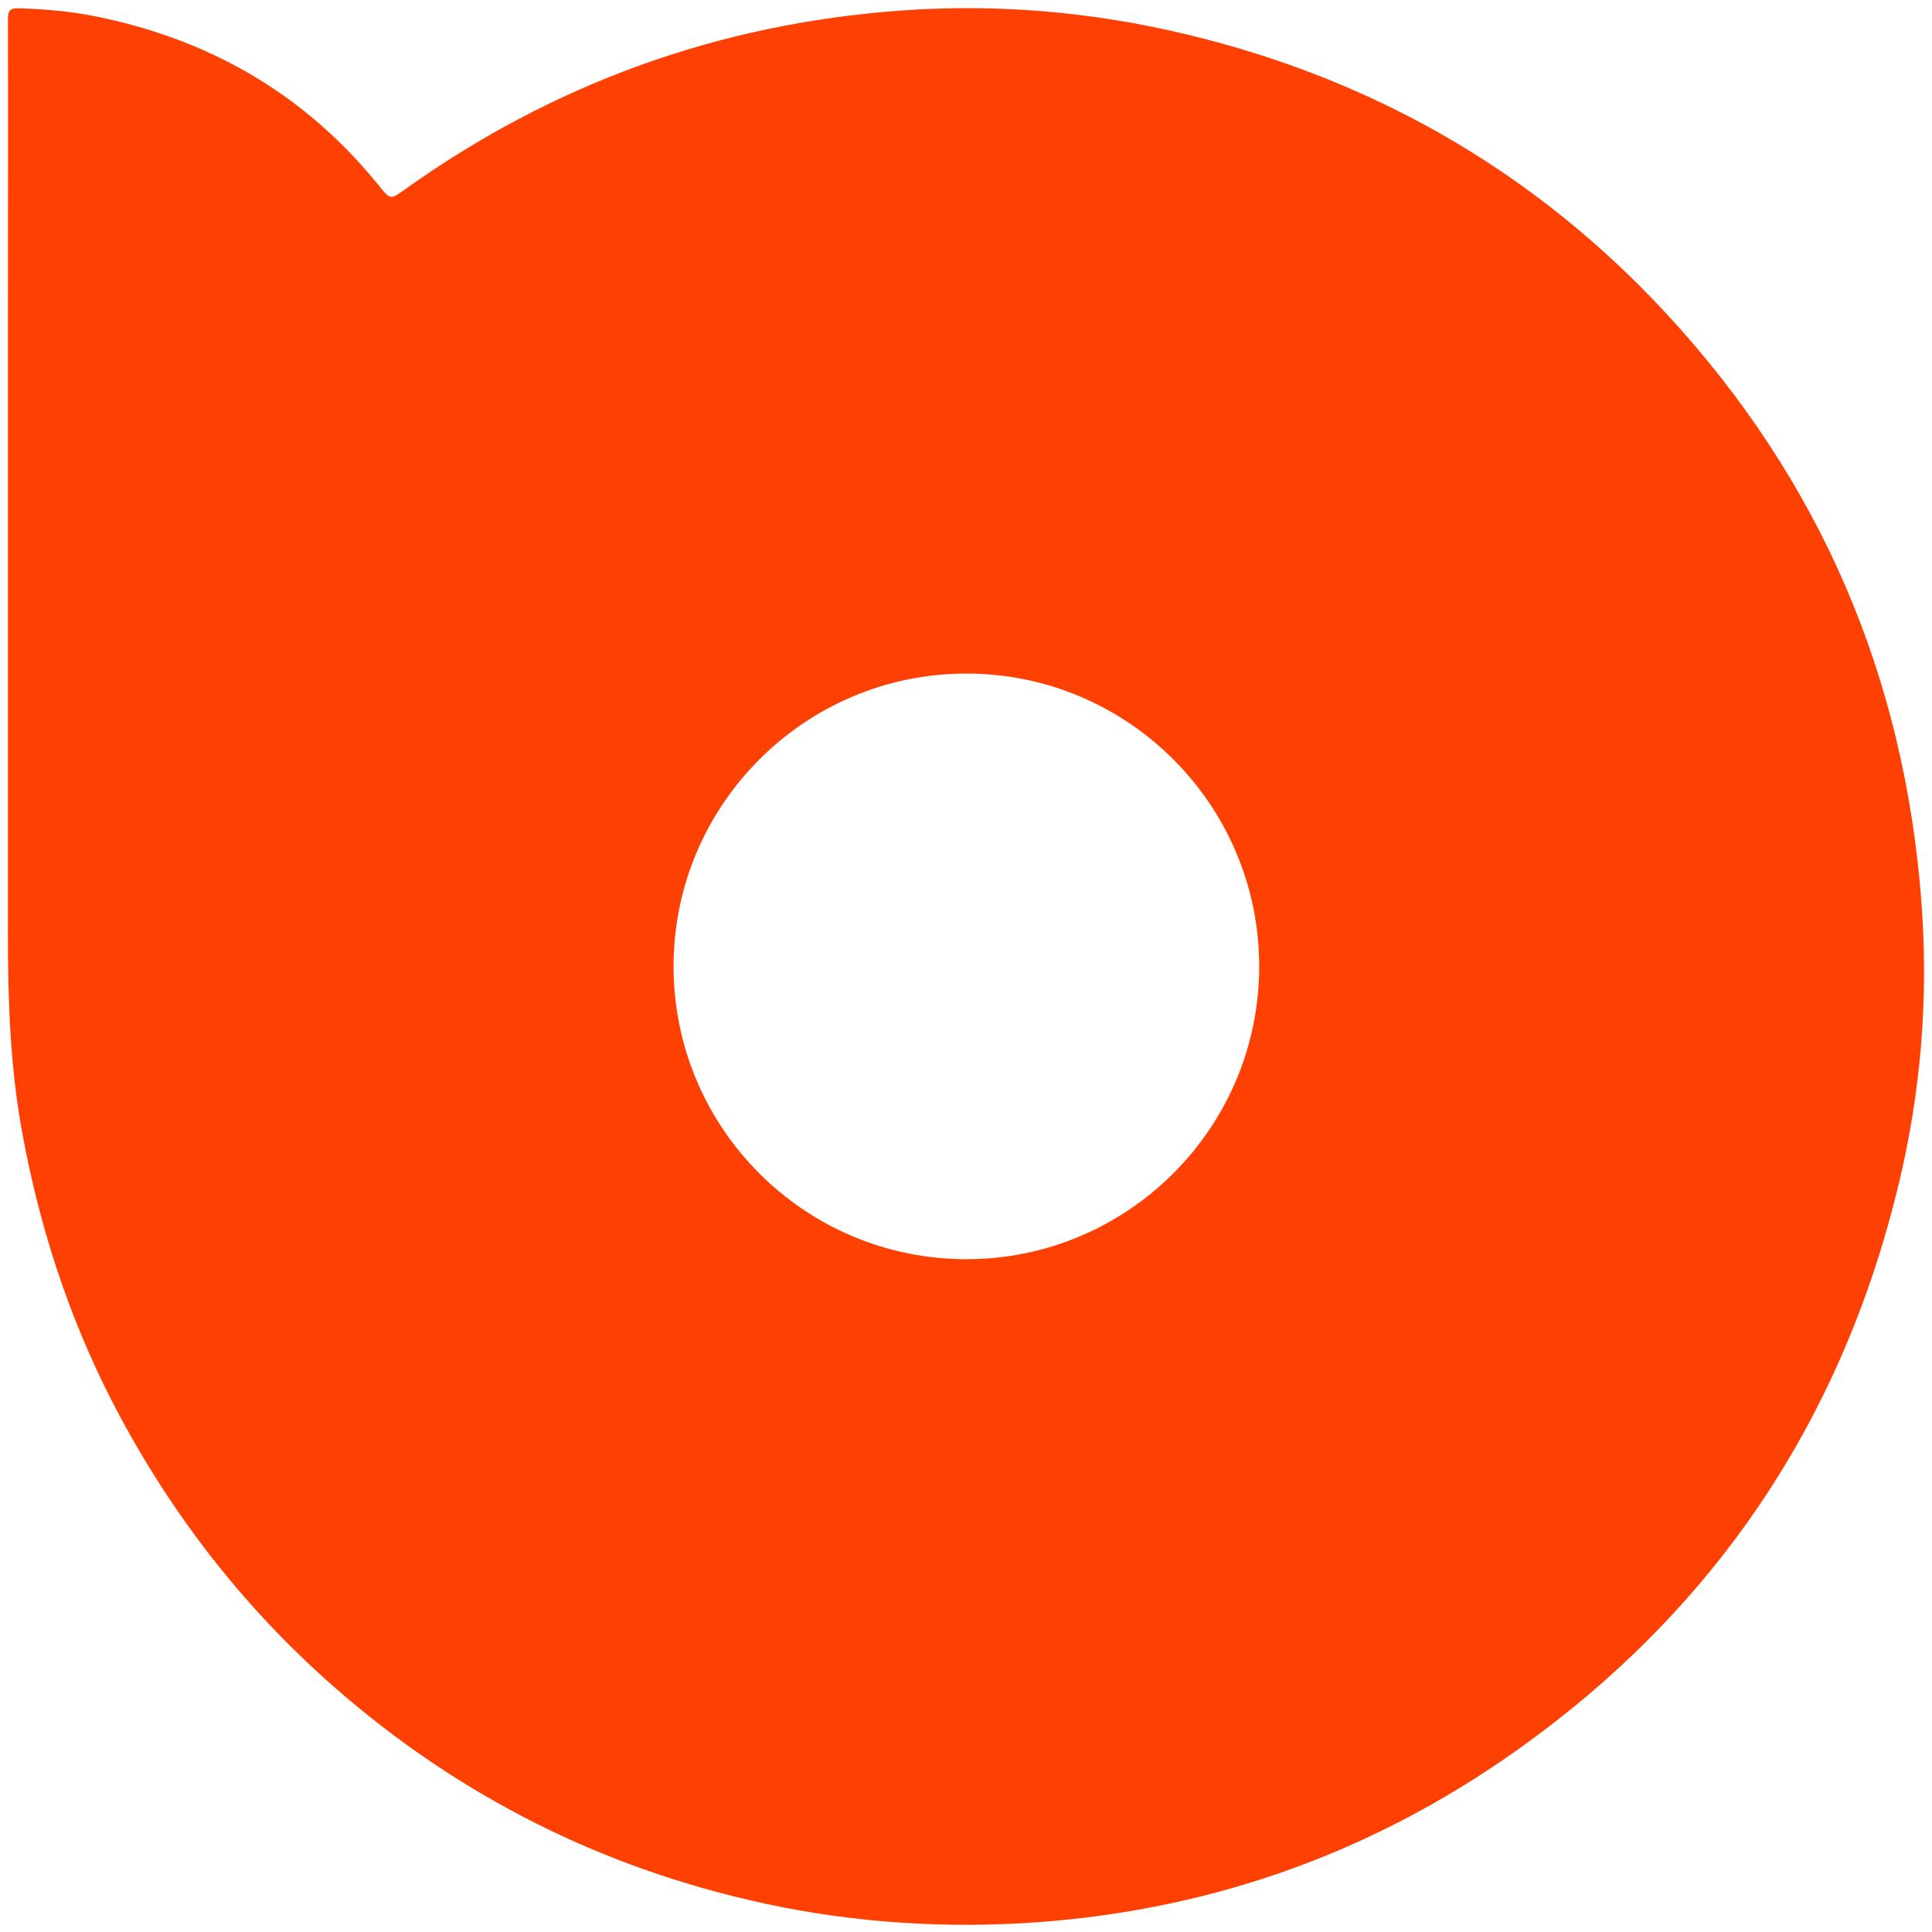
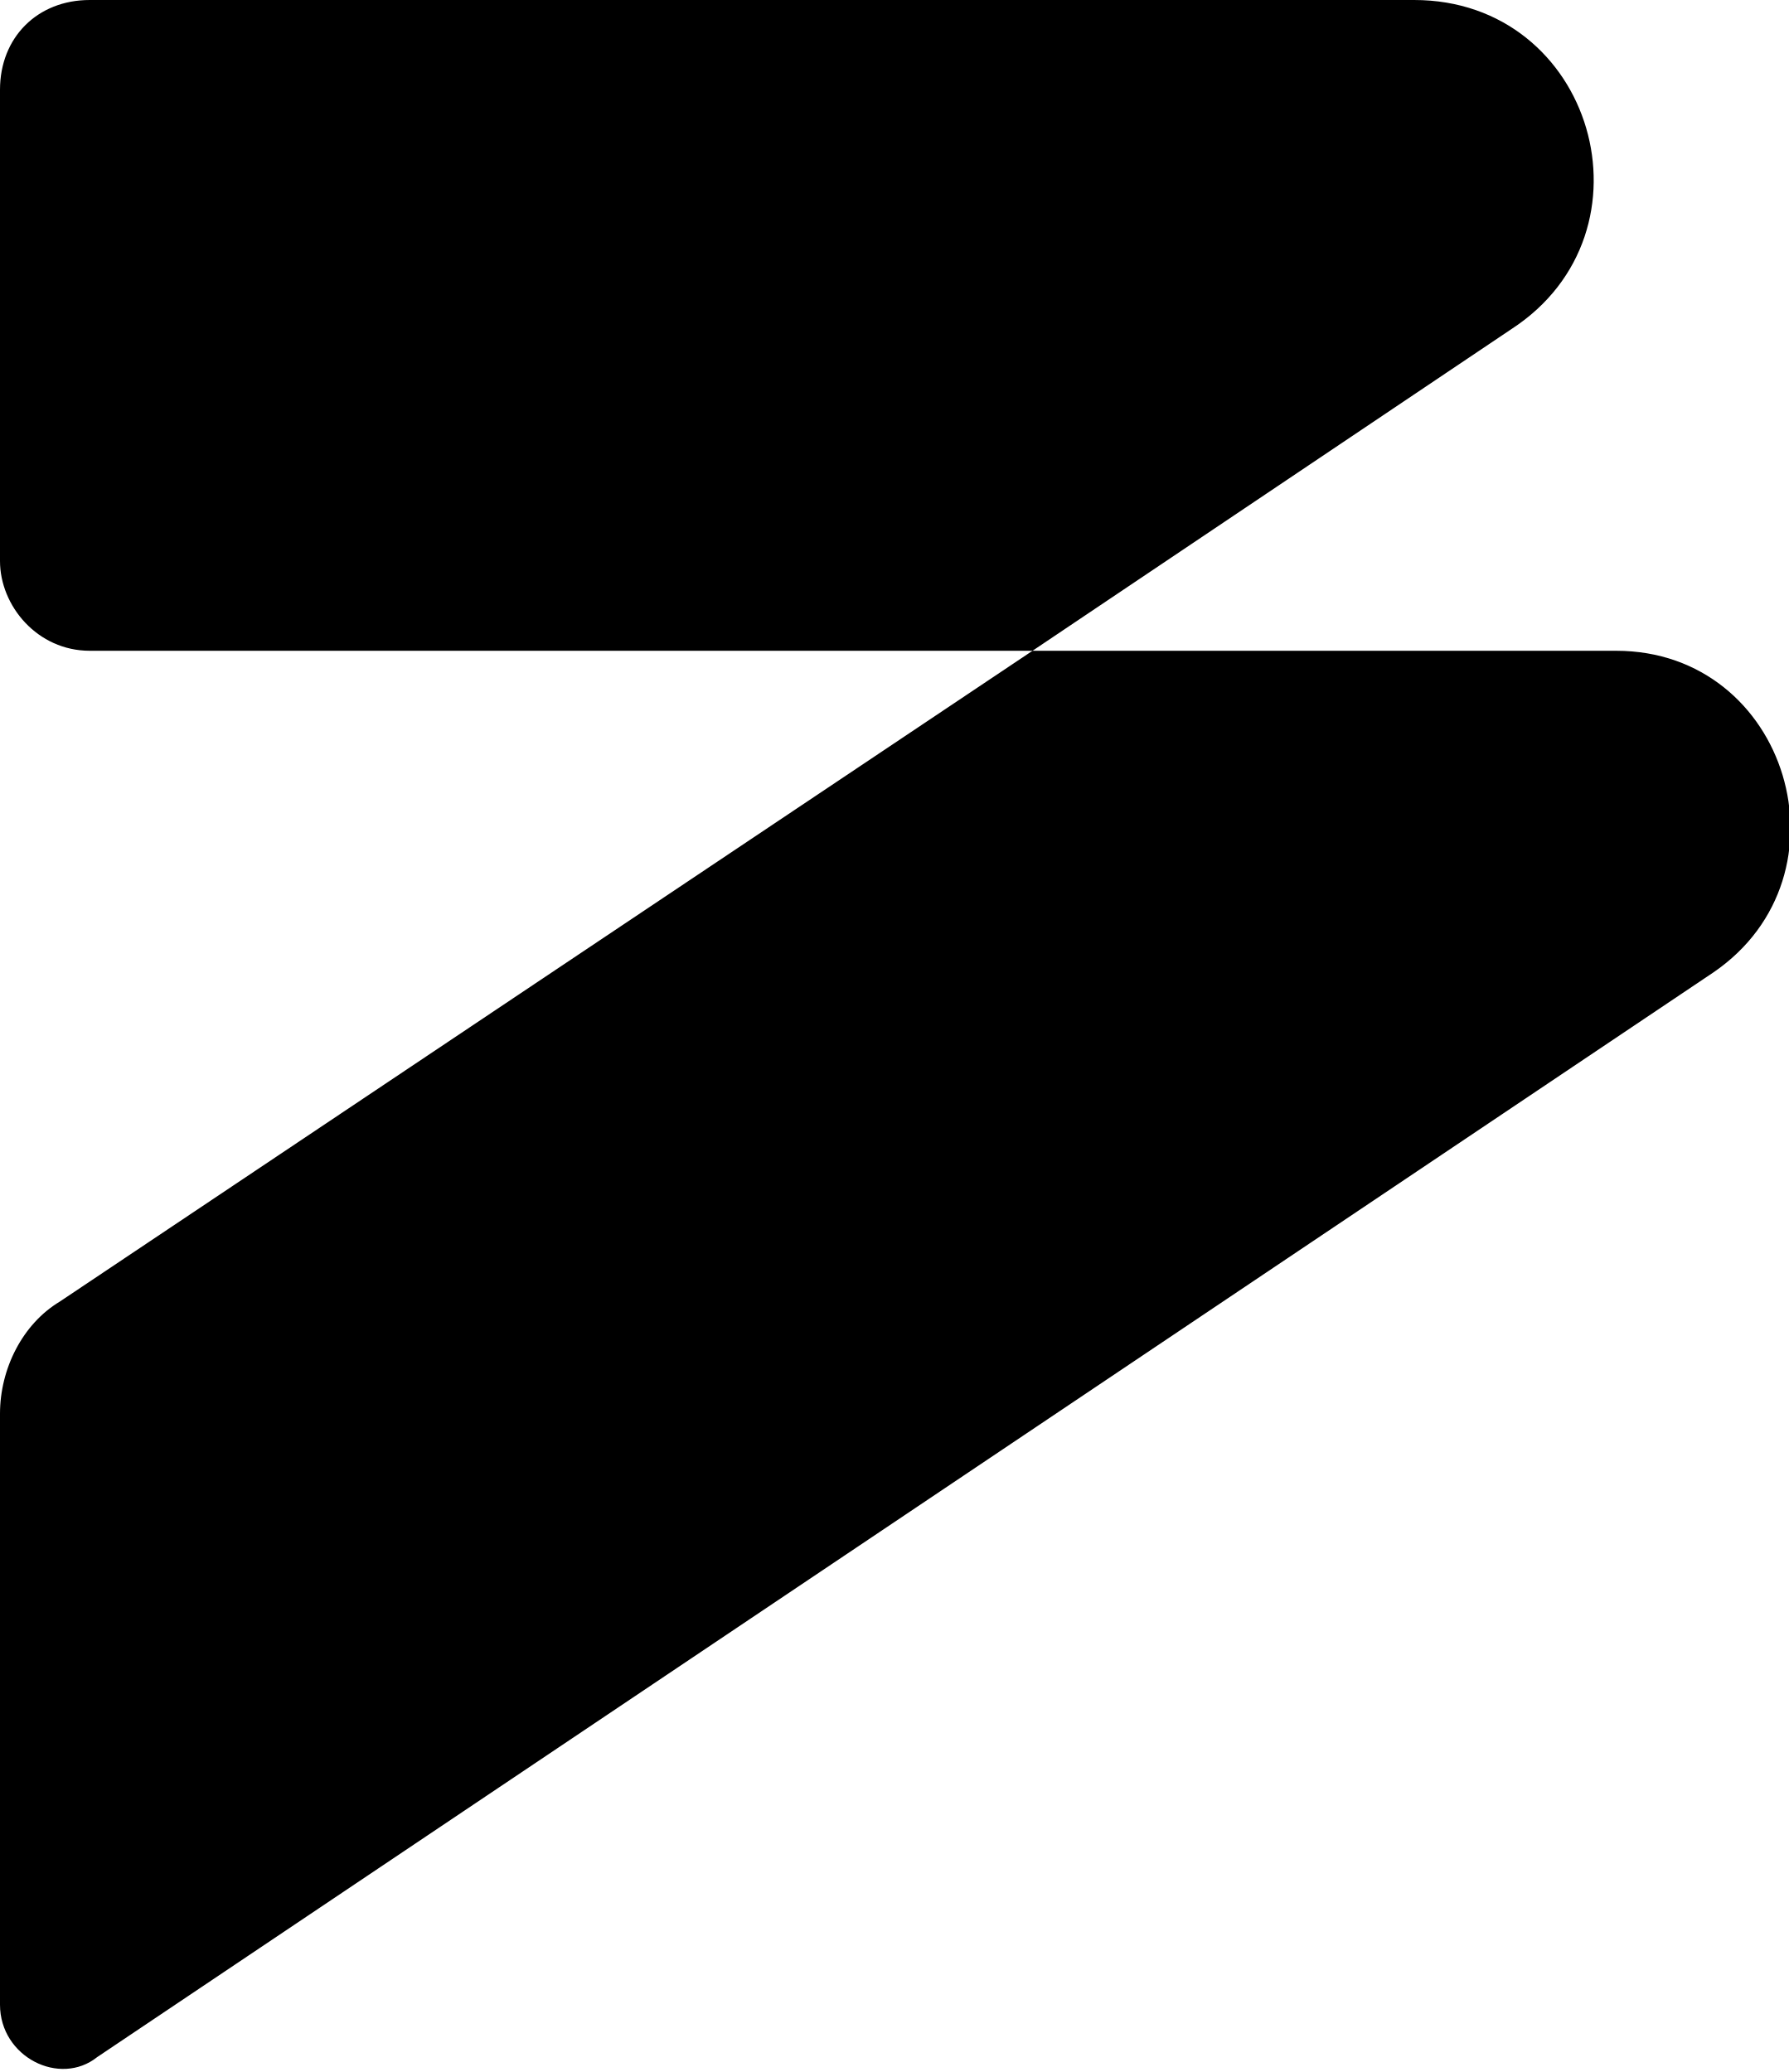
- <svg xmlns="http://www.w3.org/2000/svg" version="1.2" baseProfile="tiny" id="Layer_1" x="0px" y="0px" viewBox="0 0 512 512" overflow="visible" xml:space="preserve">
-   <path fill="#FF4003" d="M441.4,82.9c-33.3-35.9-74-60-121.4-72.4c-26.6-7-53.8-9.7-81.3-7.7c-48.2,3.5-92,19.3-131.4,47.4  c-3.8,2.7-3.8,2.8-6.8-0.9C80.6,24.6,54.7,9.9,23.6,4C17.5,2.9,11.3,2.4,5.1,2.2c-2.4-0.1-3,0.6-3,2.9c0.1,25.7,0,51.4,0,77.1  c0,19.7,0,39.3,0,59c0,0,0,0,0,0c0,35.6,0,71.1,0,106.7c0,17.5,0.6,35,3.8,52.3c4.5,24.6,12.1,48.2,23.5,70.6  c14.4,28.1,33.2,52.9,56.6,74c32.5,29.2,70.1,48.9,112.8,58.8c23.6,5.5,47.6,7.4,71.7,6.1c48-2.7,91.8-17.8,131.1-45.6  c52.6-37.2,86.4-87.4,101.5-150c6-24.7,8-49.8,6.1-75C504.7,179.1,482.2,126.9,441.4,82.9z M256.1,333.7  c-42.9,0-77.6-34.8-77.6-77.6s34.8-77.6,77.6-77.6s77.6,34.8,77.6,77.6S298.9,333.7,256.1,333.7z" />
+ <svg xmlns="http://www.w3.org/2000/svg" version="1.2" baseProfile="tiny" id="Layer_1" x="0px" y="0px" viewBox="0 0 23.9 27.7" overflow="visible" xml:space="preserve">
+   <g>
+     <g>
+       <path fill="currentColor" d="M13.8,8.7H1.2C0.5,8.7,0,8.1,0,7.5V1.2C0,0.5,0.5,0,1.2,0h17.7c2.4,0,3.3,3.1,1.3,4.4L13.8,8.7z" />
+       <path fill="currentColor" d="M13.8,8.7l-13,8.7C0.3,17.7,0,18.3,0,18.9v7.9c0,0.7,0.8,1.1,1.3,0.7L22.9,13c1.9-1.3,1-4.3-1.3-4.3    C21.6,8.7,13.8,8.7,13.8,8.7z" />
+     </g>
+   </g>
</svg>
